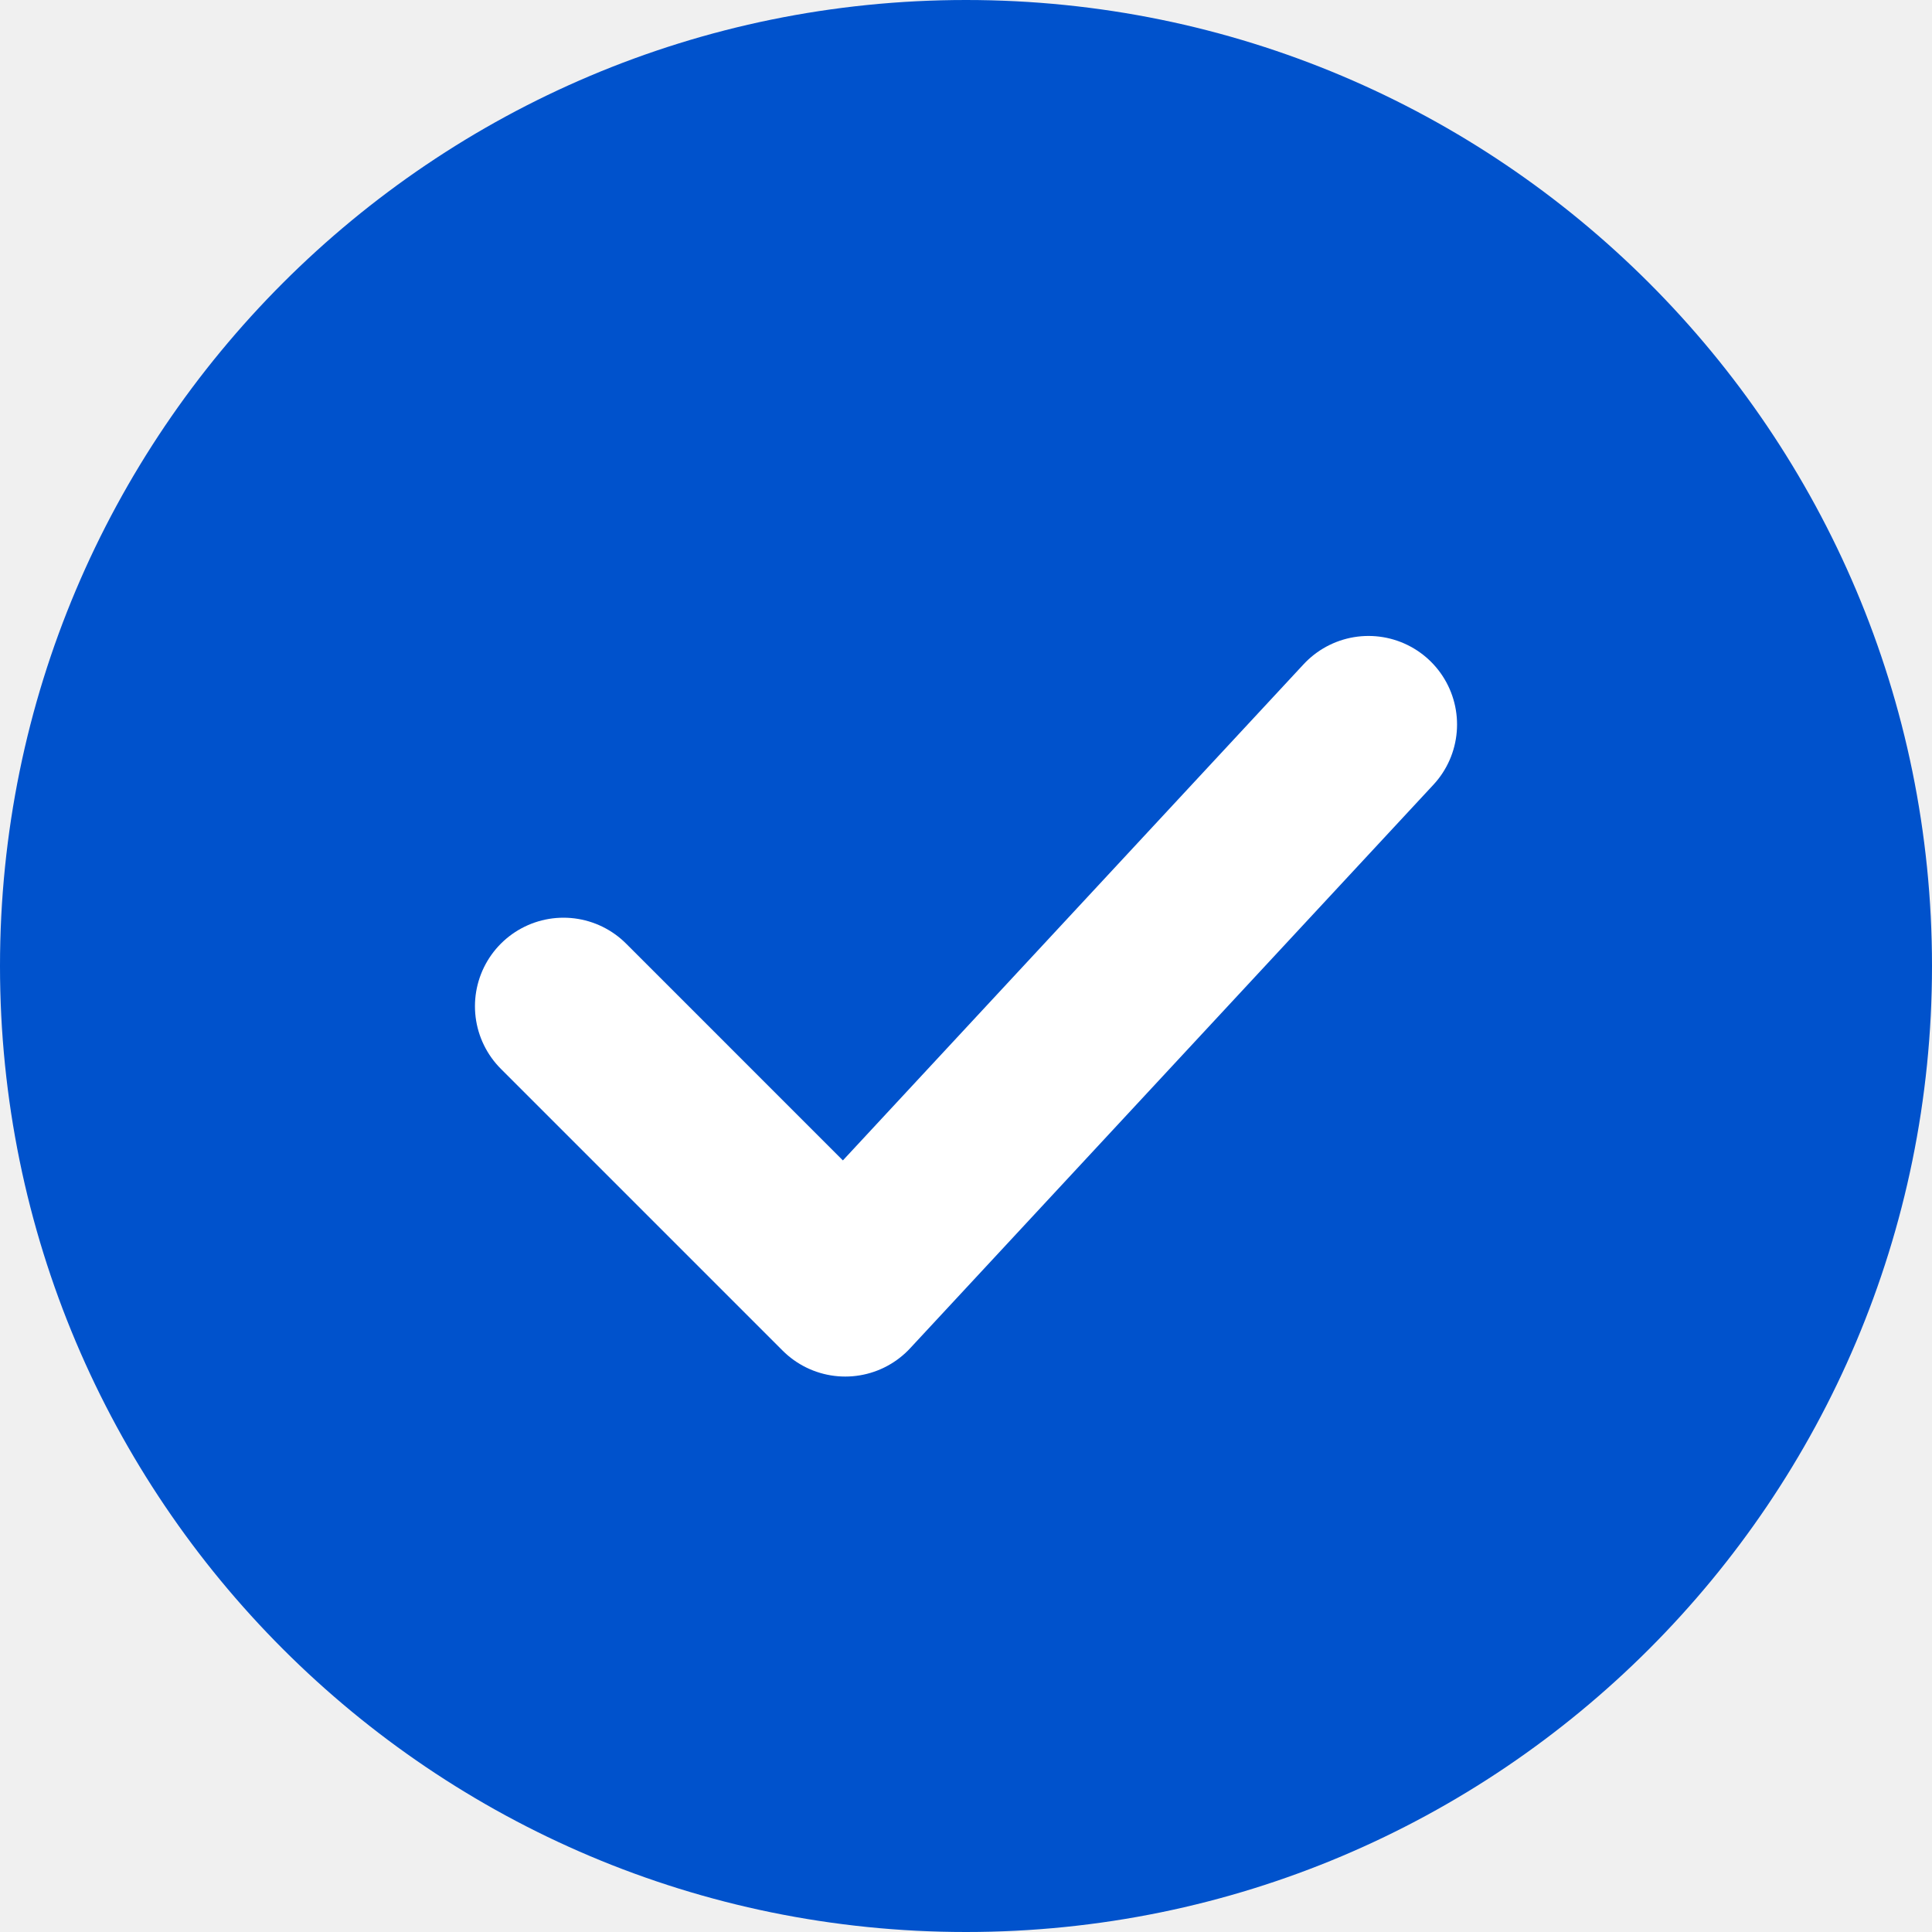
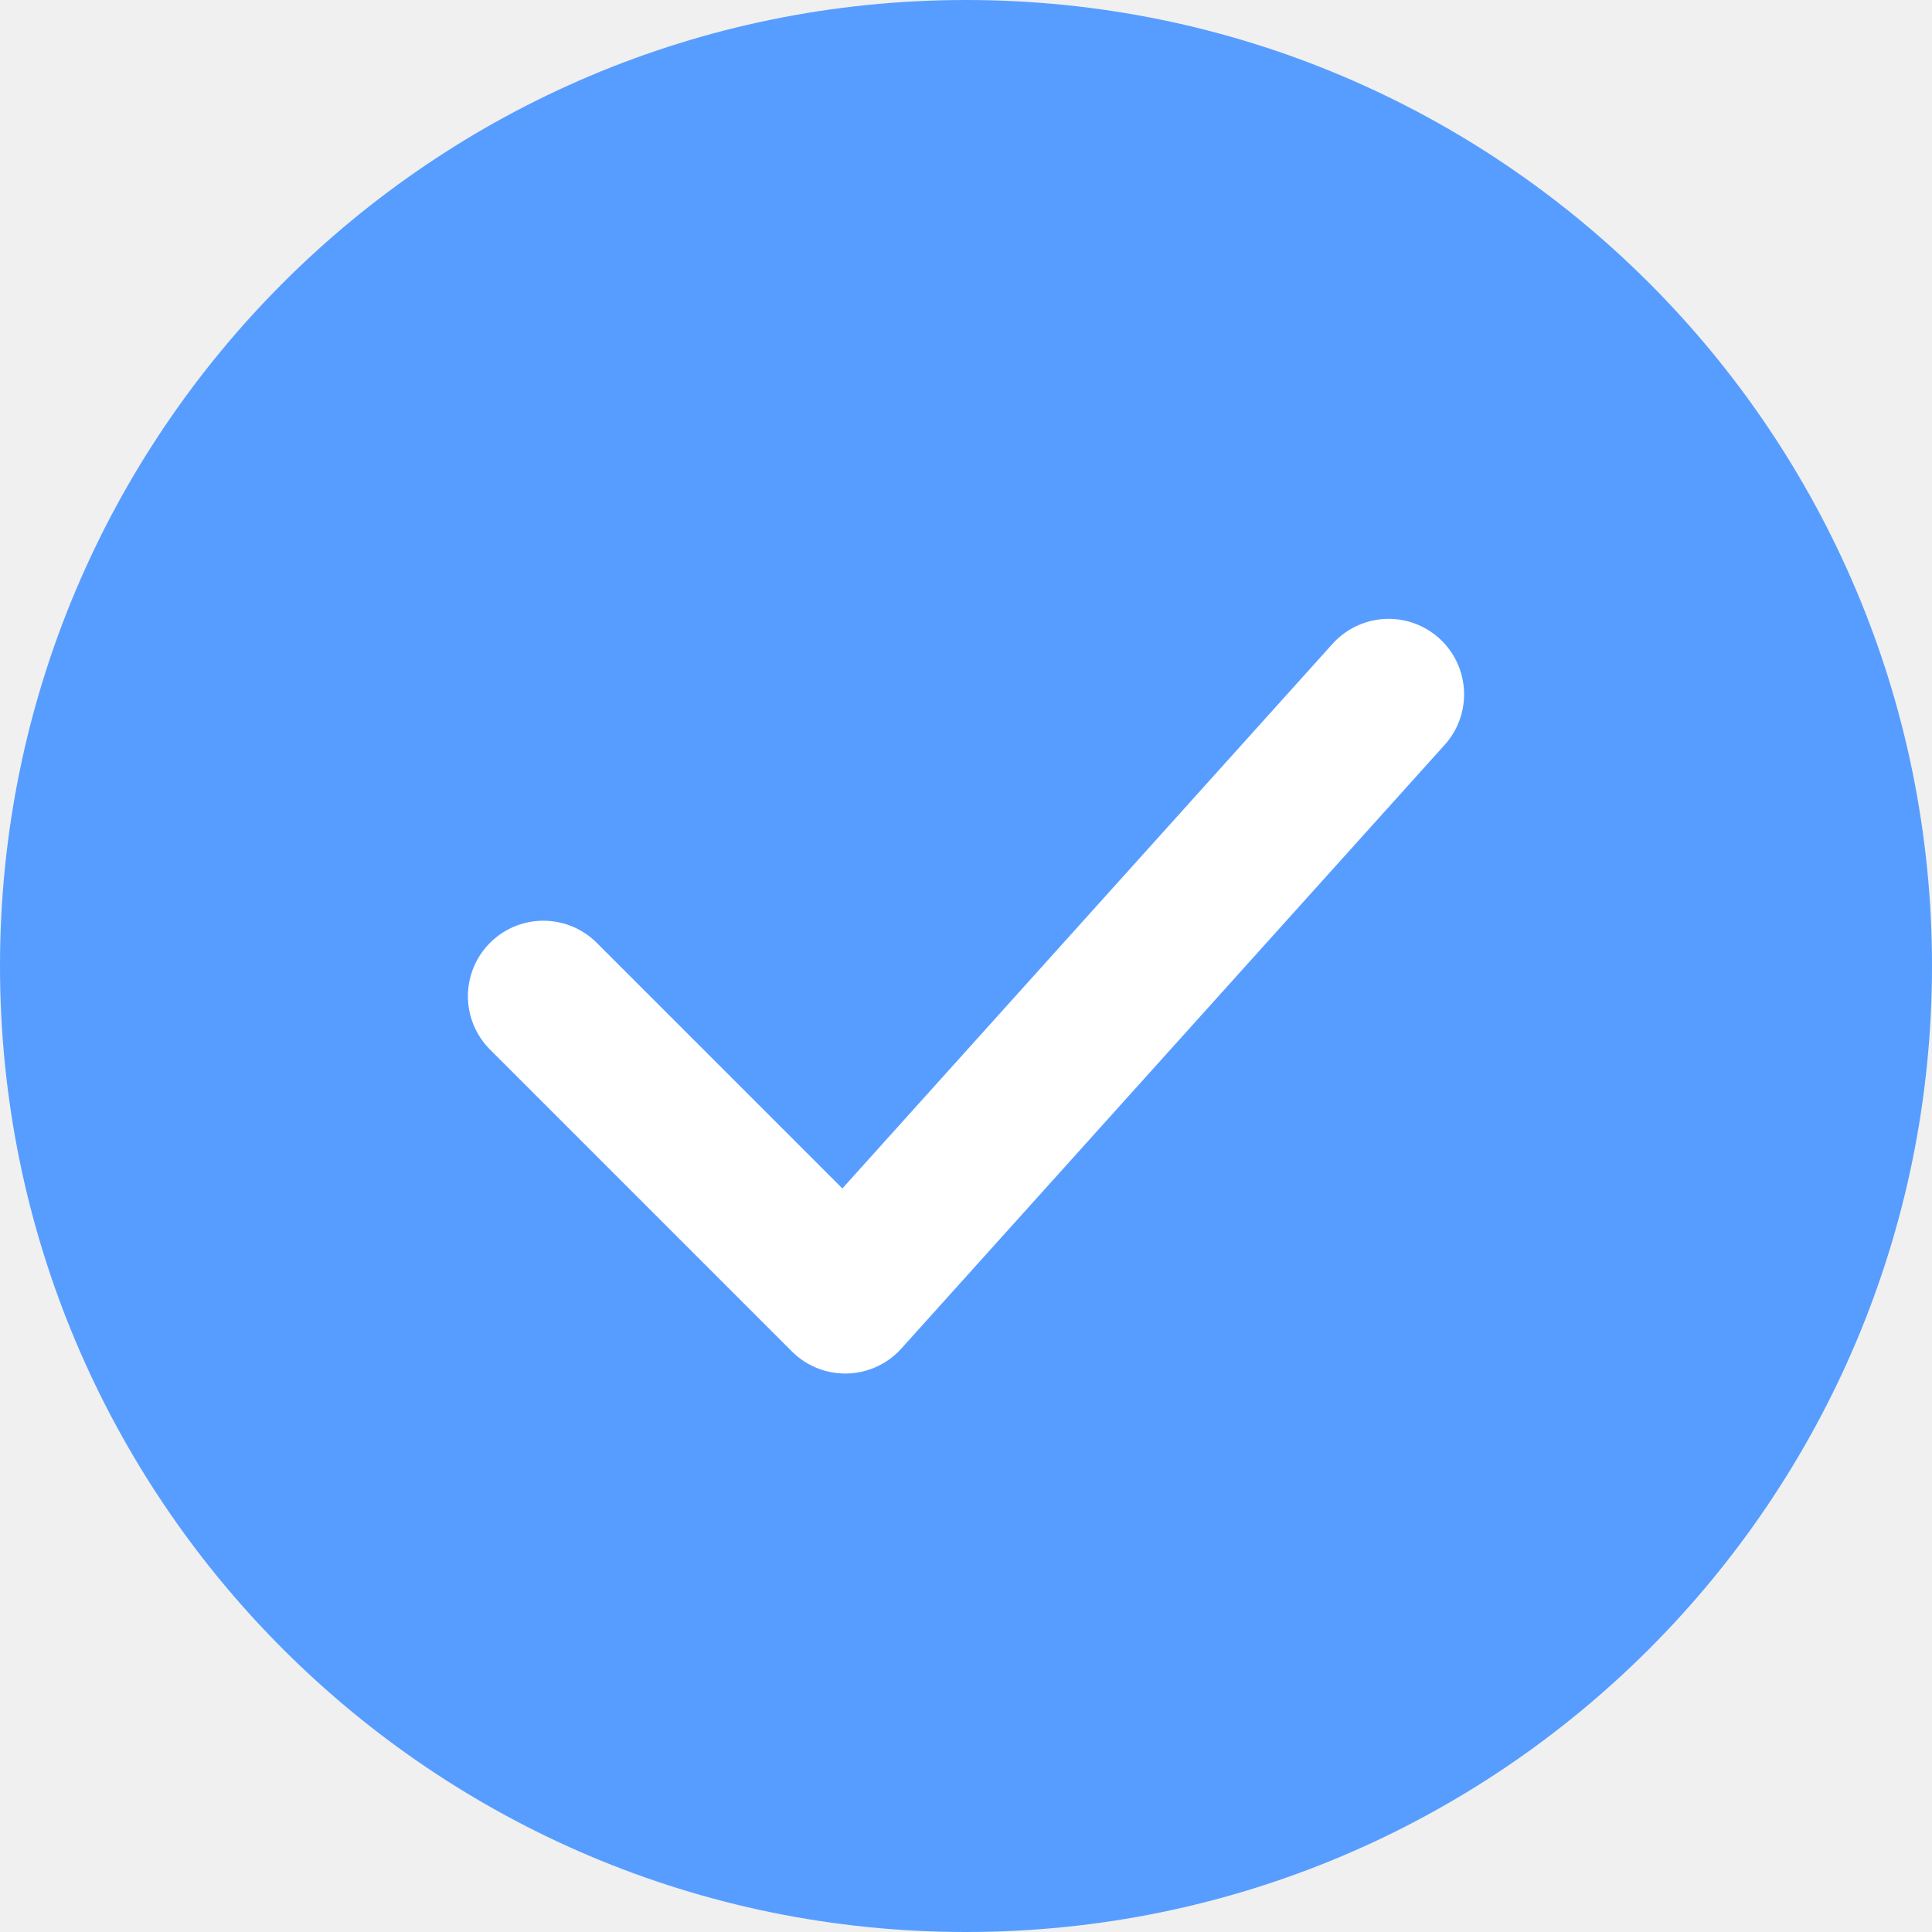
- <svg xmlns="http://www.w3.org/2000/svg" viewBox="0 0 24 24" fill="none">
-   <circle cx="12" cy="12" r="12" fill="#0052cc" />
-   <path d="M7 12.5l3.5 3.5 6.5-7" stroke="#ffffff" stroke-width="2.2" stroke-linecap="round" stroke-linejoin="round" />
+ <svg xmlns="http://www.w3.org/2000/svg" viewBox="0 0 32 32" width="32" height="32">
+   <circle cx="16" cy="16" r="16" fill="#579dff" />
+   <path d="M9 16.5l5 5 9-10" stroke="white" stroke-width="2.5" stroke-linecap="round" stroke-linejoin="round" fill="none" />
</svg>
